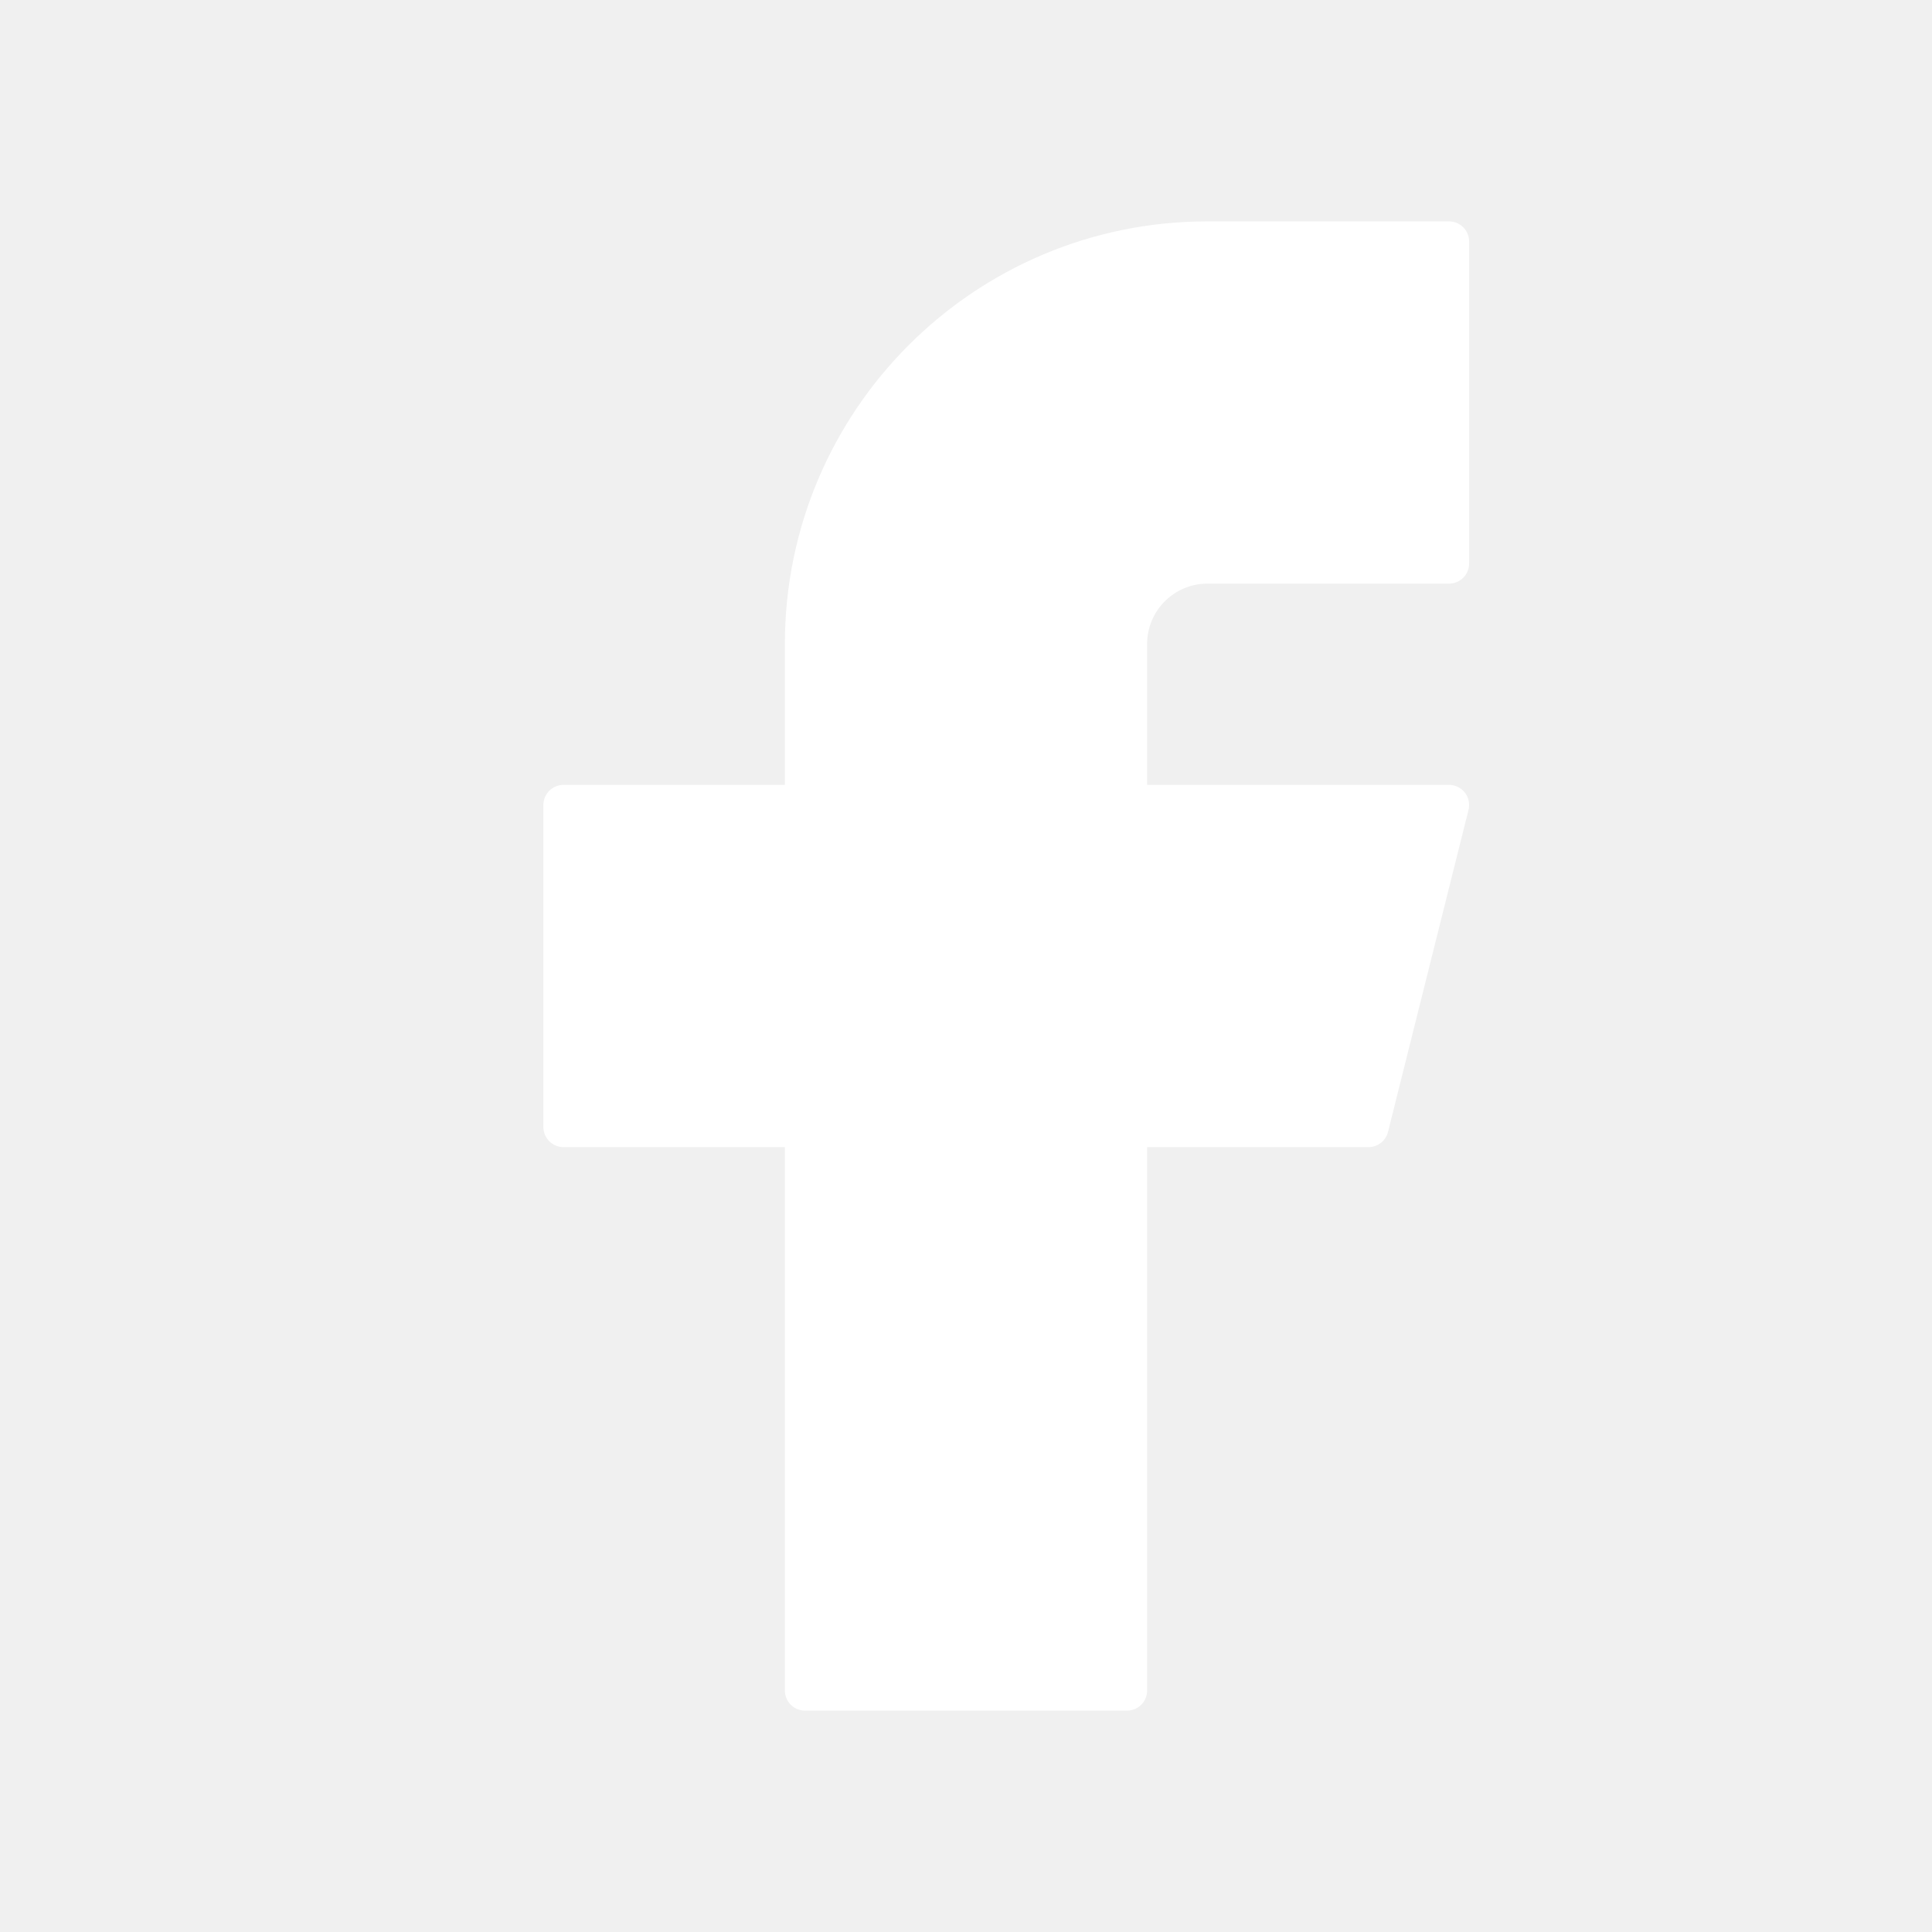
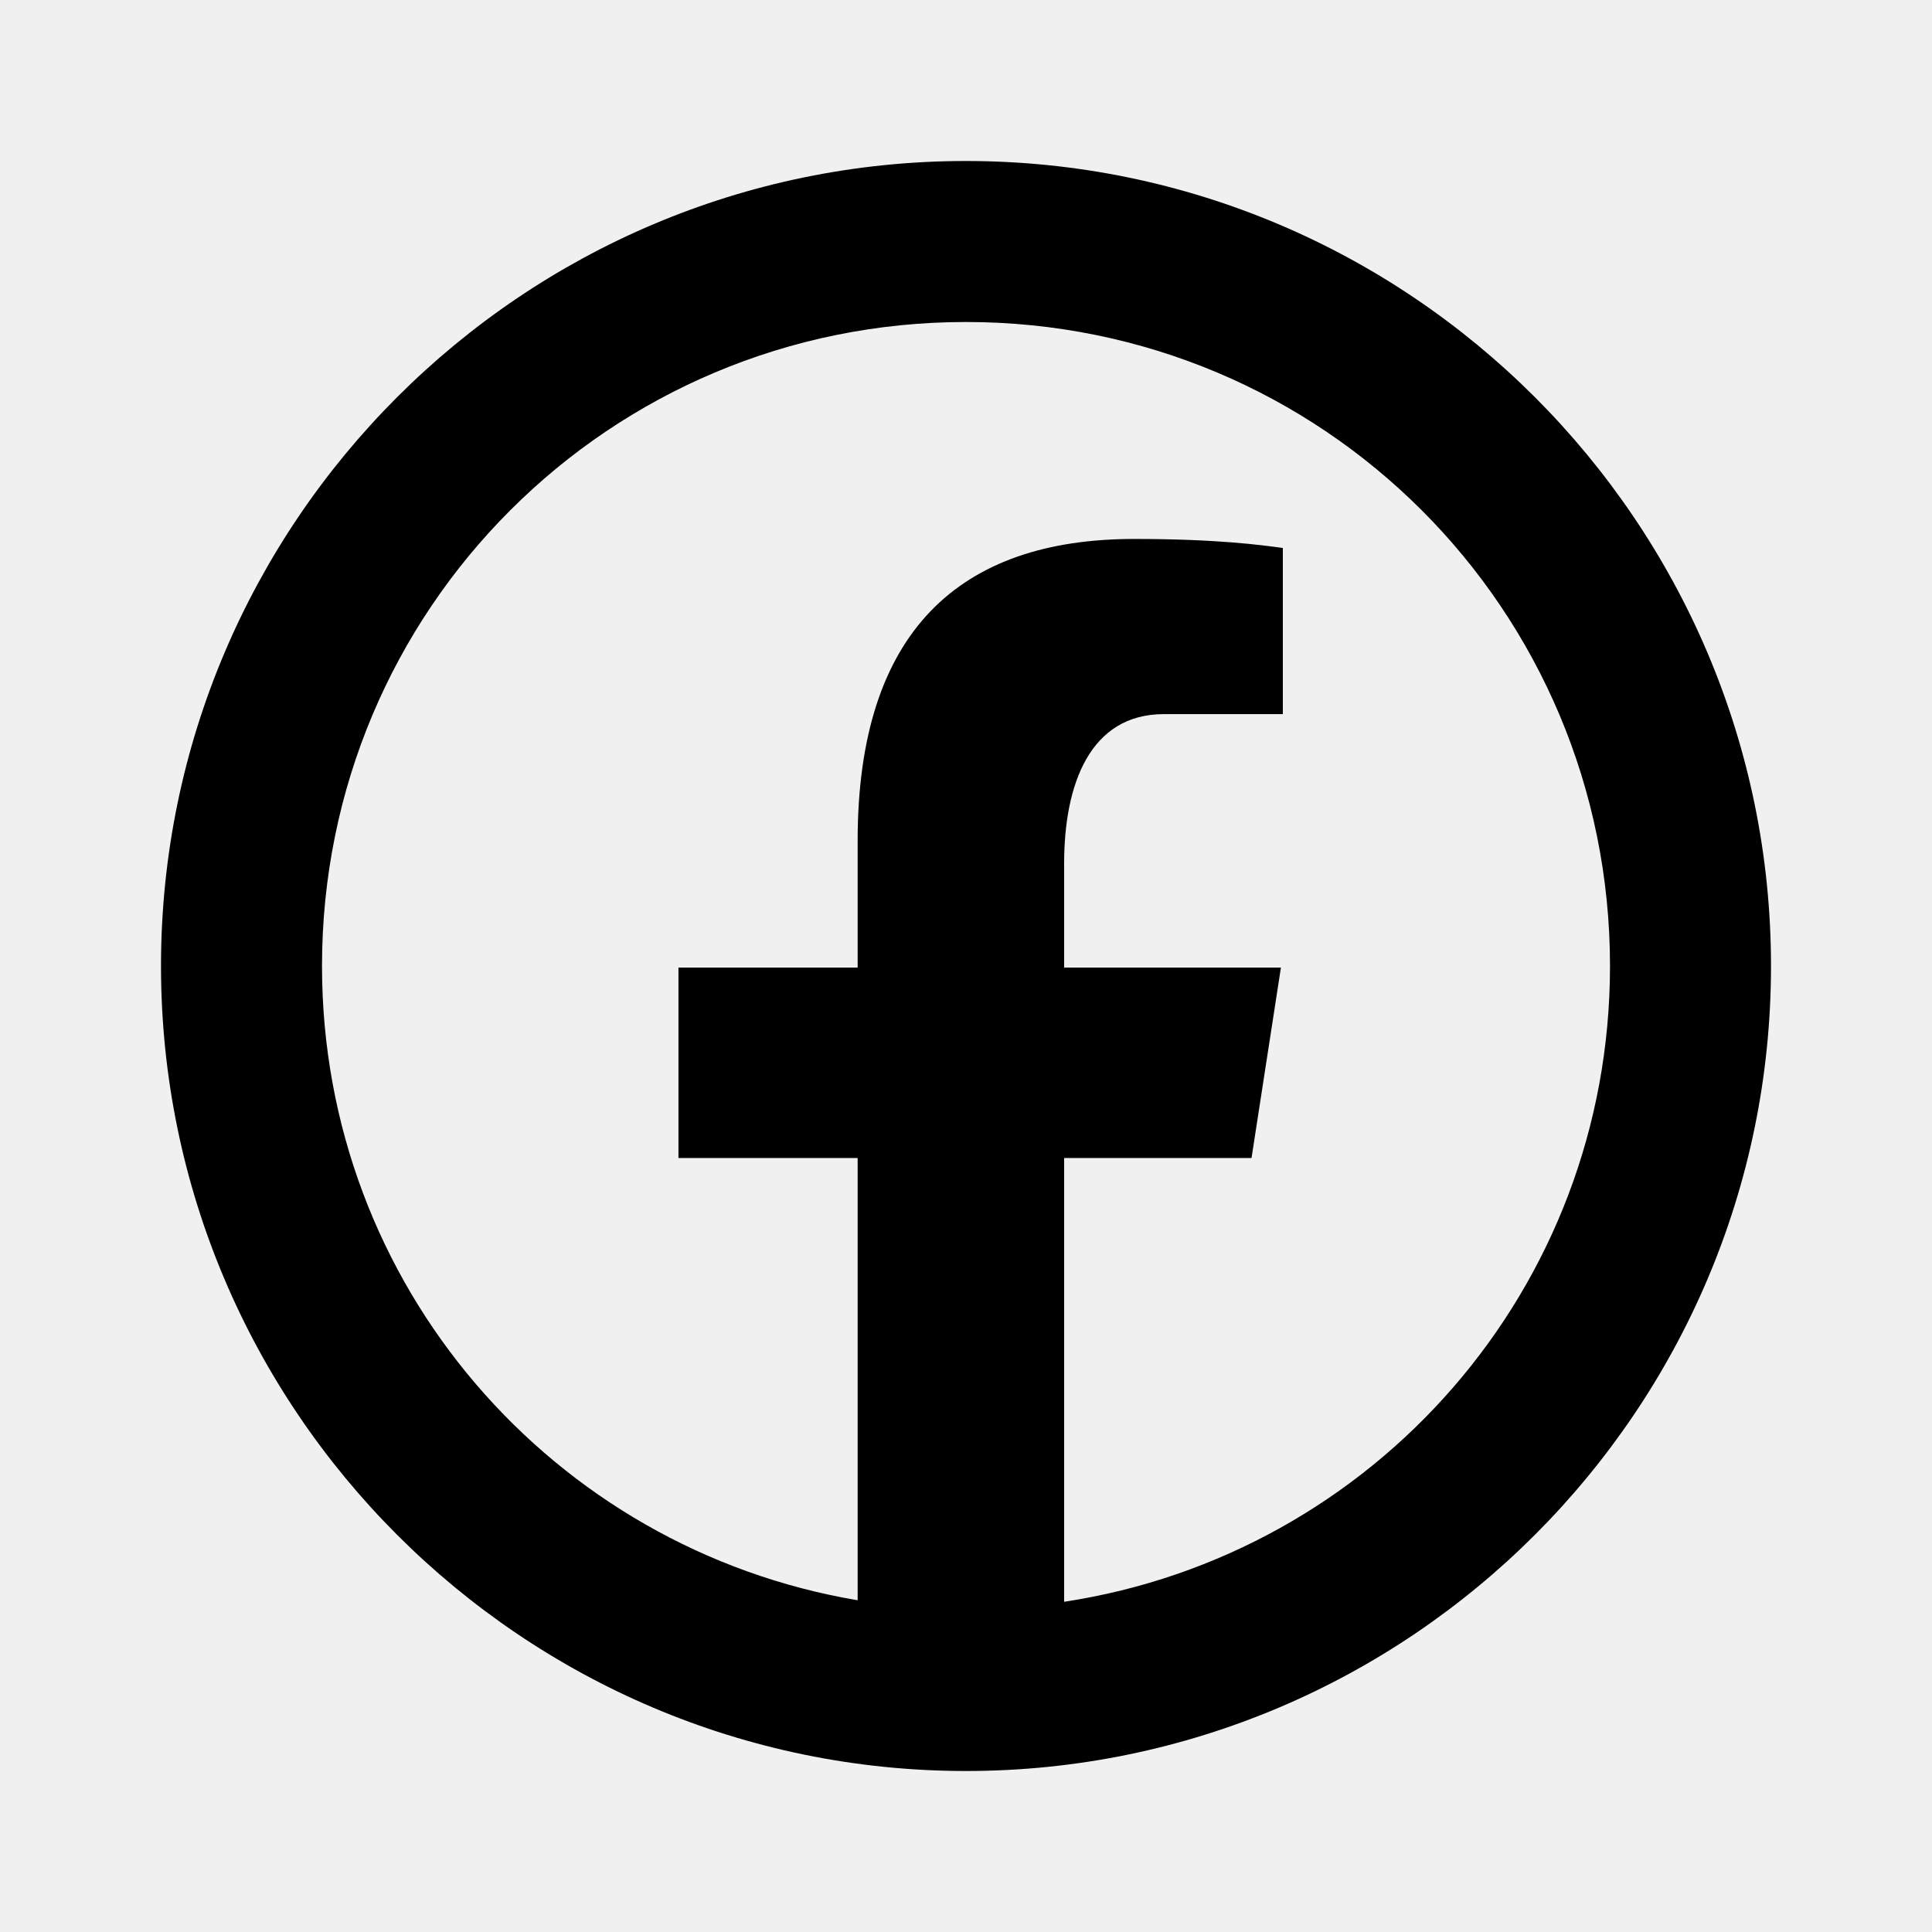
- <svg xmlns="http://www.w3.org/2000/svg" width="24" height="24" viewBox="0 0 24 24" stroke-width="0.5" stroke="#ffffff" fill="#ffffff" stroke-linecap="round" stroke-linejoin="round">
-   <path stroke="none" d="M0 0h24v24H0z" fill="none" />
-   <path d="M7 10v4h3v7h4v-7h3l1 -4h-4v-2a1 1 0 0 1 1 -1h3v-4h-3a5 5 0 0 0 -5 5v2h-3" />
+ <svg xmlns="http://www.w3.org/2000/svg" viewBox="0 0 24 24" width="24px" height="24px">
+   <path d="M 12 2 C 6.489 2 2 6.489 2 12 C 2 17.511 6.489 22 12 22 C 17.511 22 22 17.511 22 12 C 22 6.489 17.511 2 12 2 z M 12 4 C 16.43 4 20 7.57 20 12 C 20 16.014 17.065 19.313 13.219 19.898 L 13.219 14.385 L 15.547 14.385 L 15.912 12.02 L 13.219 12.02 L 13.219 10.727 C 13.219 9.744 13.539 8.871 14.459 8.871 L 15.936 8.871 L 15.936 6.807 C 15.676 6.772 15.127 6.695 14.09 6.695 C 11.924 6.695 10.654 7.839 10.654 10.445 L 10.654 12.02 L 8.428 12.02 L 8.428 14.385 L 10.654 14.385 L 10.654 19.879 C 6.87 19.241 4 15.97 4 12 C 4 7.57 7.57 4 12 4 z" />
</svg>
